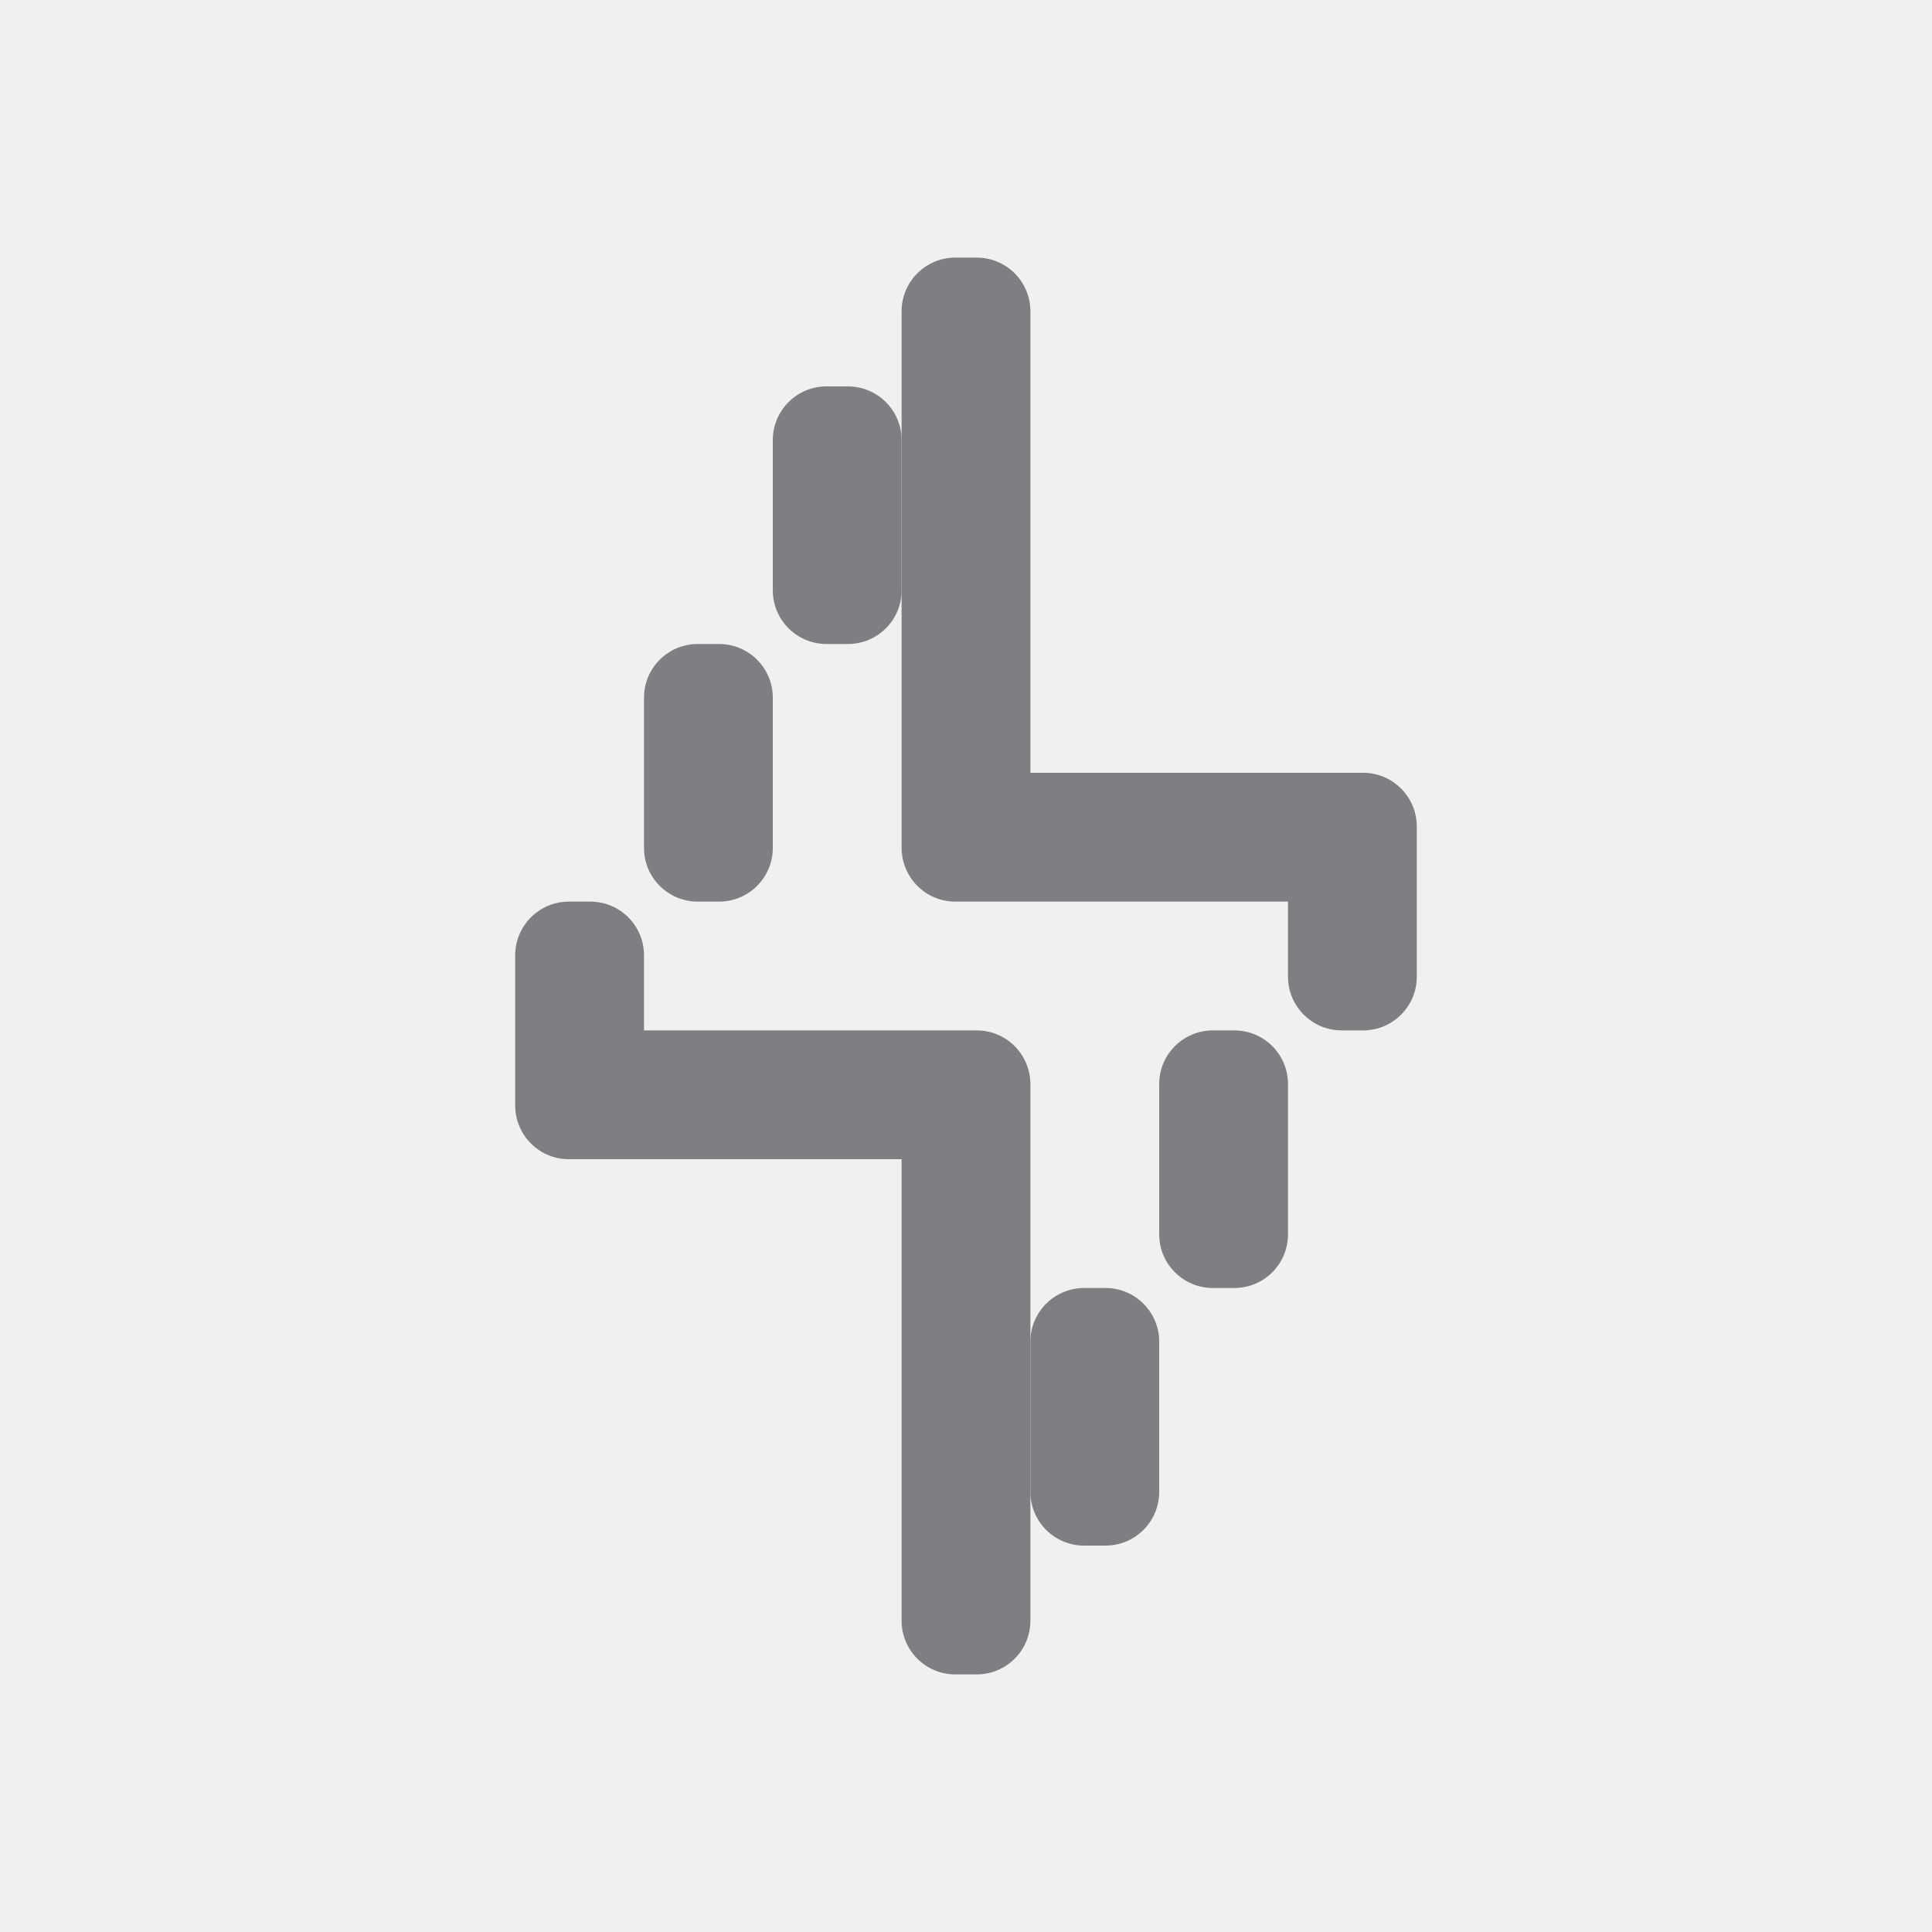
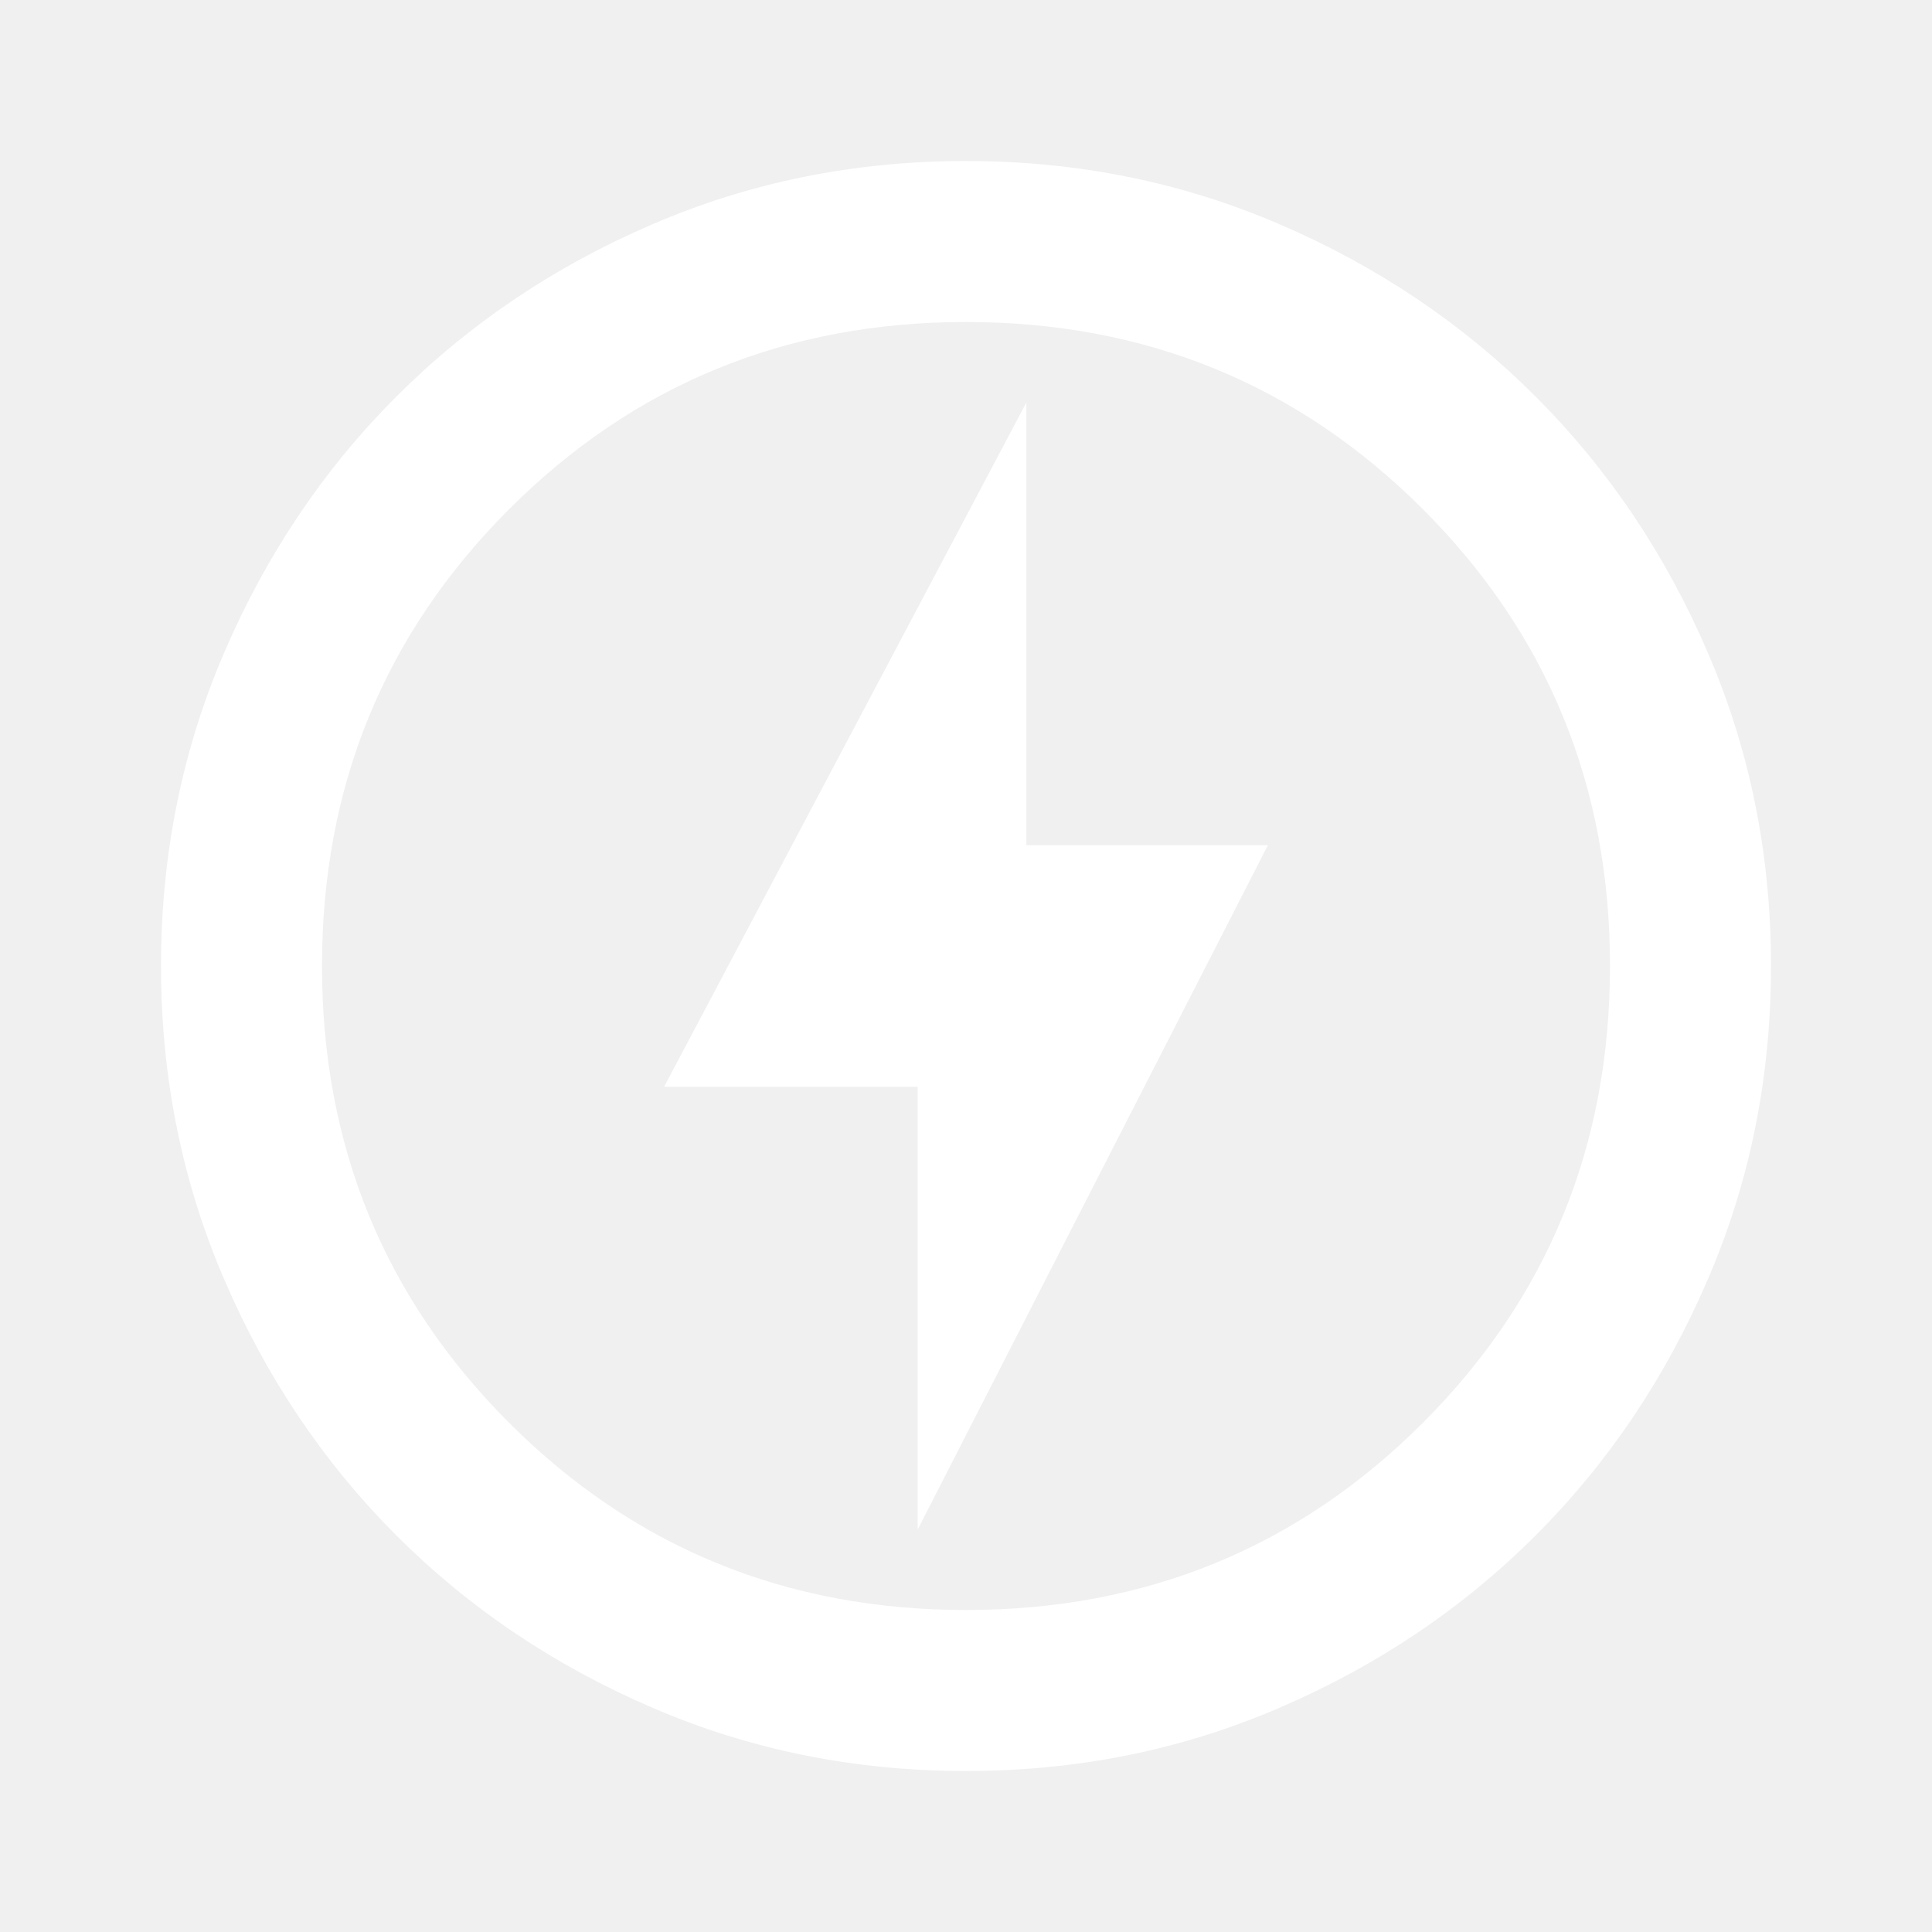
- <svg xmlns="http://www.w3.org/2000/svg" width="18" height="18" viewBox="0 0 18 18" fill="none">
-   <rect x="9.6" y="12" width="1.2" height="2.4" rx="0.5" fill="#7D7F82" />
-   <rect x="10.8" y="9.6" width="1.2" height="2.4" rx="0.5" fill="#7D7F82" />
-   <rect x="7.2" y="3.6" width="1.2" height="2.4" rx="0.5" fill="#7D7F82" />
-   <rect x="6" y="6" width="1.2" height="2.4" rx="0.5" fill="#7D7F82" />
-   <path d="M9.1 2.4C9.376 2.4 9.6 2.624 9.6 2.9V7.2H12.7C12.735 7.2 12.768 7.203 12.801 7.21C13.029 7.257 13.2 7.459 13.2 7.7V9.1C13.2 9.376 12.976 9.6 12.7 9.6H12.5C12.224 9.6 12 9.376 12 9.1V8.4H8.9C8.624 8.4 8.401 8.176 8.4 7.9V2.9C8.4 2.624 8.624 2.4 8.9 2.4H9.1Z" fill="#7D7F82" />
-   <path d="M5.5 8.4C5.776 8.4 6 8.624 6 8.9V9.6H9.1C9.376 9.6 9.599 9.824 9.6 10.1V15.1C9.6 15.376 9.376 15.6 9.1 15.6H8.9C8.624 15.6 8.4 15.376 8.4 15.1V10.8H5.3C5.024 10.8 4.8 10.576 4.8 10.3V8.9C4.8 8.624 5.024 8.4 5.3 8.4H5.5Z" fill="#7D7F82" />
+ <svg xmlns="http://www.w3.org/2000/svg" width="24" height="24" viewBox="0 0 24 24" fill="none">
+   <path d="M11.4 19L15.75 10.5H12.75V5L8.25 13.5H11.4V19ZM12 22C10.617 22 9.317 21.738 8.1 21.212C6.883 20.688 5.825 19.975 4.925 19.075C4.025 18.175 3.312 17.117 2.788 15.9C2.263 14.683 2 13.383 2 12C2 10.617 2.263 9.317 2.788 8.1C3.312 6.883 4.025 5.825 4.925 4.925C5.825 4.025 6.883 3.312 8.1 2.788C9.317 2.263 10.617 2 12 2C13.383 2 14.683 2.263 15.9 2.788C17.117 3.312 18.175 4.025 19.075 4.925C19.975 5.825 20.688 6.883 21.212 8.1C21.738 9.317 22 10.617 22 12C22 13.383 21.738 14.683 21.212 15.9C20.688 17.117 19.975 18.175 19.075 19.075C18.175 19.975 17.117 20.688 15.9 21.212C14.683 21.738 13.383 22 12 22ZM12 20C14.233 20 16.125 19.225 17.675 17.675C19.225 16.125 20 14.233 20 12C20 9.767 19.225 7.875 17.675 6.325C16.125 4.775 14.233 4 12 4C9.767 4 7.875 4.775 6.325 6.325C4.775 7.875 4 9.767 4 12C4 14.233 4.775 16.125 6.325 17.675C7.875 19.225 9.767 20 12 20Z" fill="white" />
</svg>
